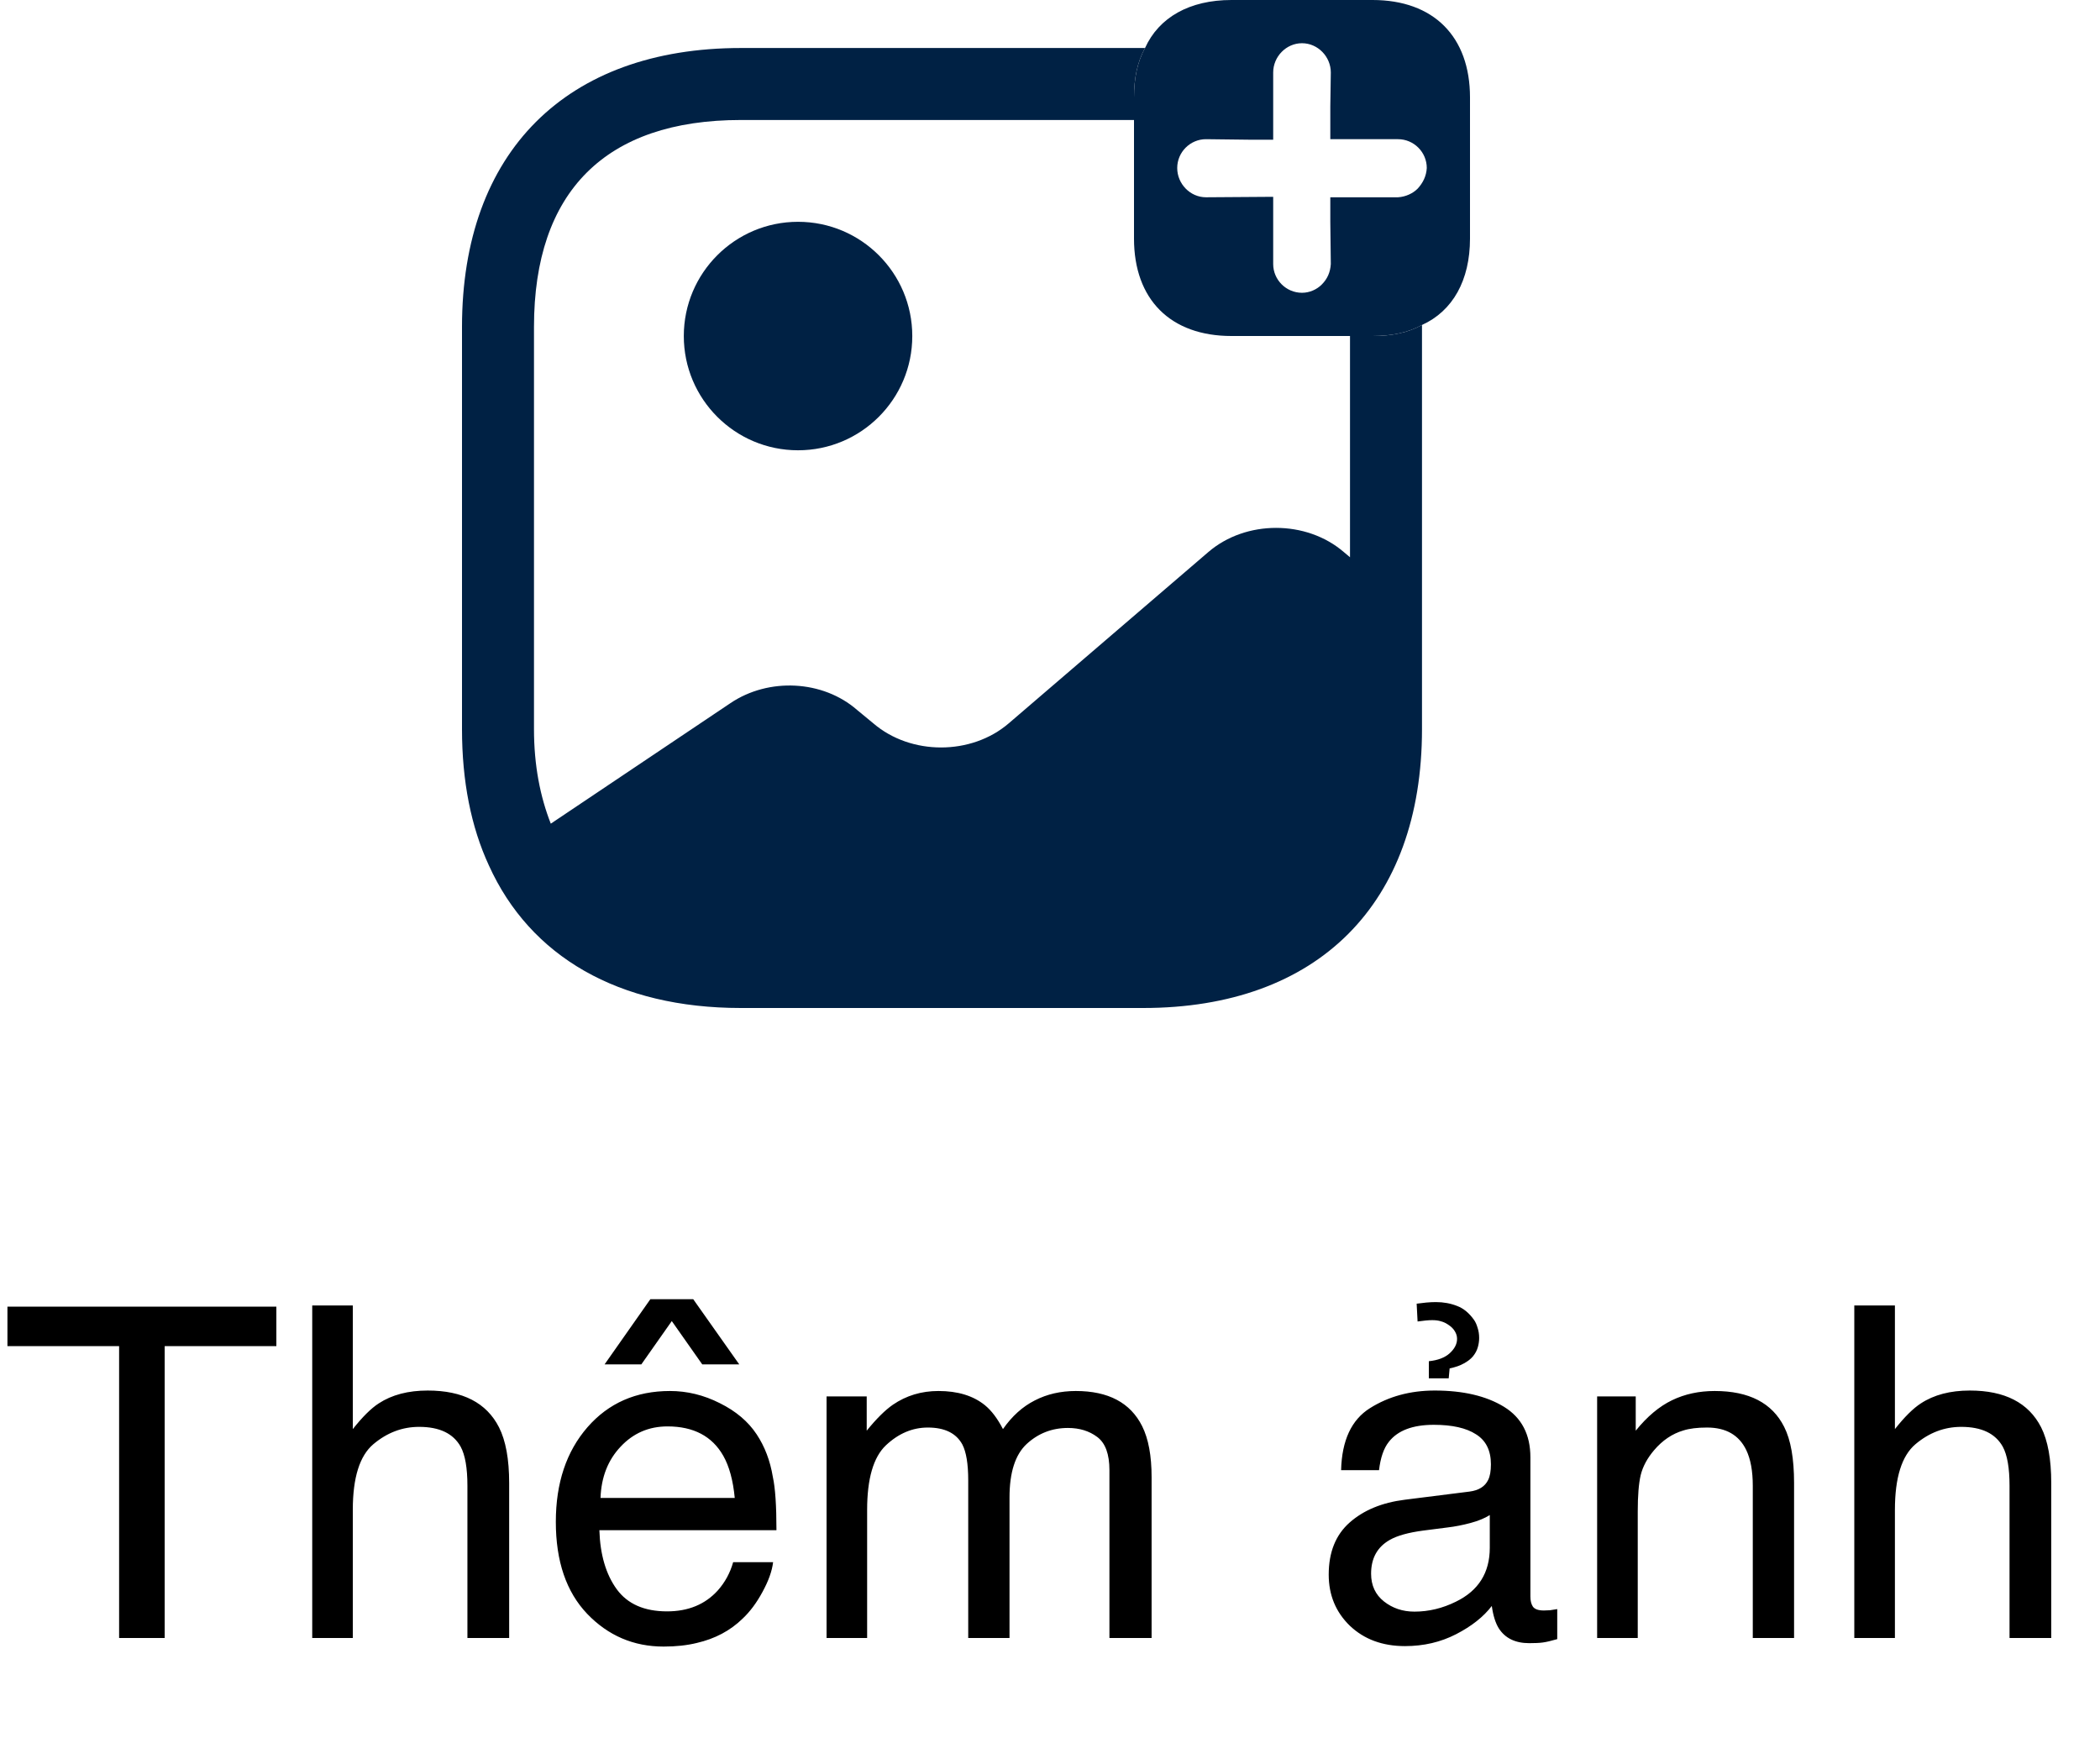
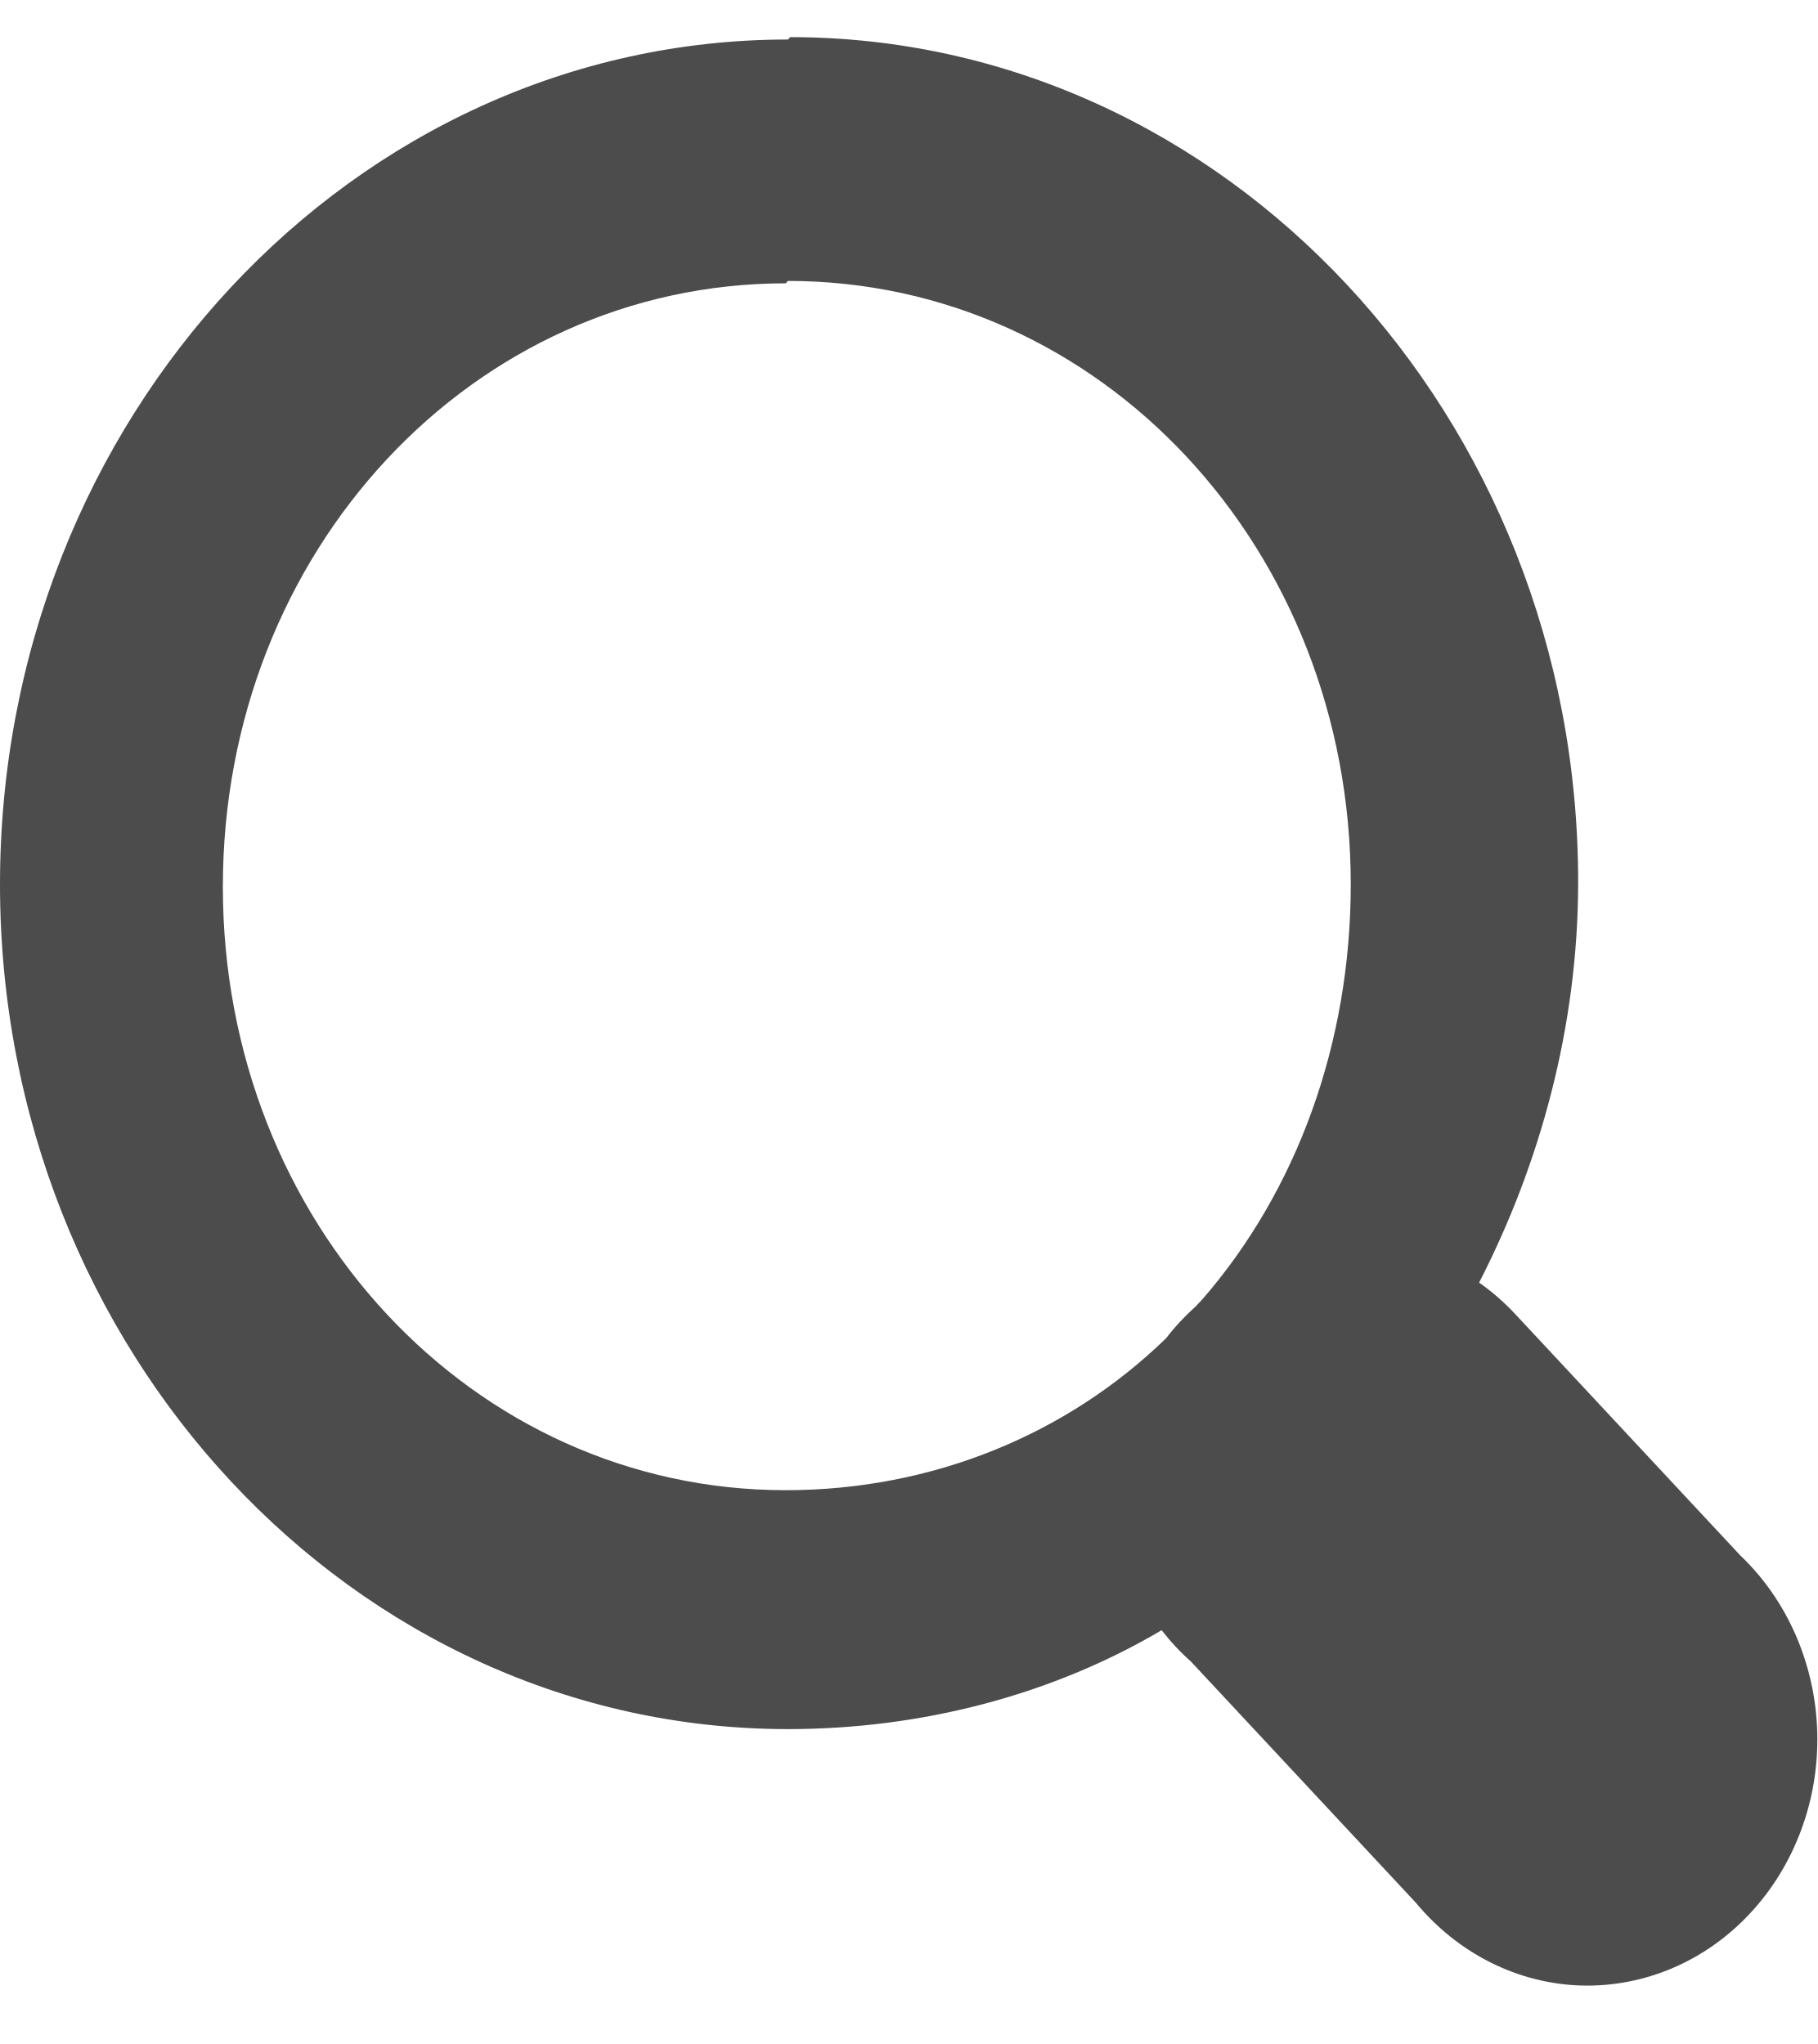
- <svg xmlns="http://www.w3.org/2000/svg" width="50" height="42" viewBox="0 0 50 42" fill="none">
-   <path d="M6.58 31.11V32.05H3.921V39H2.836V32.05H0.177V31.11H6.58ZM7.434 31.083H8.4V34.026C8.63 33.736 8.835 33.532 9.018 33.414C9.33 33.21 9.718 33.108 10.184 33.108C11.018 33.108 11.584 33.4 11.881 33.983C12.042 34.302 12.123 34.744 12.123 35.31V39H11.129V35.374C11.129 34.952 11.075 34.642 10.968 34.445C10.792 34.13 10.463 33.973 9.979 33.973C9.578 33.973 9.215 34.111 8.889 34.386C8.563 34.662 8.4 35.183 8.4 35.949V39H7.434V31.083ZM15.952 33.119C16.36 33.119 16.756 33.215 17.139 33.409C17.522 33.599 17.814 33.846 18.015 34.15C18.208 34.44 18.337 34.778 18.401 35.165C18.459 35.43 18.487 35.852 18.487 36.433H14.271C14.289 37.016 14.427 37.485 14.685 37.84C14.942 38.191 15.342 38.366 15.882 38.366C16.387 38.366 16.79 38.2 17.091 37.867C17.263 37.673 17.384 37.45 17.456 37.195H18.407C18.382 37.407 18.297 37.643 18.154 37.904C18.015 38.162 17.857 38.373 17.682 38.538C17.388 38.825 17.025 39.018 16.591 39.118C16.359 39.175 16.095 39.204 15.802 39.204C15.086 39.204 14.479 38.944 13.981 38.425C13.483 37.903 13.234 37.172 13.234 36.234C13.234 35.31 13.485 34.56 13.986 33.983C14.488 33.407 15.143 33.119 15.952 33.119ZM17.494 35.665C17.454 35.246 17.363 34.911 17.22 34.66C16.955 34.195 16.512 33.962 15.893 33.962C15.449 33.962 15.077 34.123 14.776 34.445C14.475 34.764 14.316 35.17 14.298 35.665H17.494ZM16.505 30.933L17.601 32.485H16.72L15.995 31.454L15.27 32.485H14.395L15.485 30.933H16.505ZM19.68 33.248H20.636V34.064C20.865 33.781 21.073 33.575 21.259 33.446C21.578 33.228 21.939 33.119 22.344 33.119C22.802 33.119 23.171 33.231 23.45 33.457C23.608 33.586 23.751 33.776 23.88 34.026C24.095 33.718 24.347 33.491 24.637 33.344C24.927 33.194 25.253 33.119 25.615 33.119C26.388 33.119 26.915 33.398 27.194 33.956C27.344 34.257 27.419 34.662 27.419 35.17V39H26.415V35.004C26.415 34.621 26.318 34.358 26.125 34.214C25.935 34.071 25.703 33.999 25.427 33.999C25.047 33.999 24.72 34.127 24.444 34.381C24.172 34.635 24.036 35.059 24.036 35.654V39H23.053V35.246C23.053 34.855 23.006 34.571 22.913 34.392C22.766 34.123 22.492 33.989 22.091 33.989C21.726 33.989 21.393 34.13 21.092 34.413C20.795 34.696 20.646 35.208 20.646 35.949V39H19.68V33.248ZM32.645 37.469C32.645 37.748 32.748 37.969 32.952 38.13C33.156 38.291 33.398 38.372 33.677 38.372C34.017 38.372 34.346 38.293 34.665 38.135C35.202 37.874 35.471 37.446 35.471 36.852V36.073C35.352 36.148 35.2 36.211 35.014 36.261C34.828 36.311 34.645 36.347 34.466 36.368L33.881 36.443C33.53 36.49 33.267 36.563 33.091 36.664C32.794 36.832 32.645 37.1 32.645 37.469ZM34.987 35.514C35.209 35.486 35.358 35.392 35.433 35.235C35.476 35.149 35.498 35.025 35.498 34.864C35.498 34.535 35.379 34.297 35.143 34.15C34.91 33.999 34.575 33.924 34.139 33.924C33.634 33.924 33.276 34.06 33.065 34.333C32.946 34.483 32.869 34.707 32.834 35.004H31.931C31.949 34.295 32.178 33.803 32.619 33.527C33.063 33.248 33.577 33.108 34.16 33.108C34.837 33.108 35.387 33.237 35.809 33.495C36.228 33.752 36.438 34.154 36.438 34.698V38.012C36.438 38.112 36.457 38.193 36.497 38.253C36.54 38.314 36.627 38.345 36.76 38.345C36.803 38.345 36.851 38.343 36.905 38.339C36.959 38.332 37.016 38.323 37.077 38.312V39.027C36.926 39.07 36.812 39.097 36.733 39.107C36.654 39.118 36.547 39.123 36.411 39.123C36.078 39.123 35.836 39.005 35.685 38.769C35.607 38.644 35.551 38.467 35.519 38.237C35.322 38.495 35.039 38.719 34.67 38.909C34.302 39.099 33.895 39.193 33.451 39.193C32.918 39.193 32.481 39.032 32.141 38.71C31.804 38.384 31.636 37.978 31.636 37.491C31.636 36.957 31.802 36.544 32.135 36.25C32.468 35.956 32.905 35.776 33.446 35.708L34.987 35.514ZM34.472 31.534C34.418 31.498 34.362 31.473 34.305 31.459C34.252 31.441 34.183 31.432 34.101 31.432C34.015 31.432 33.899 31.443 33.752 31.464L33.73 31.04C33.809 31.029 33.886 31.02 33.961 31.013C34.04 31.006 34.115 31.002 34.187 31.002C34.37 31.002 34.538 31.033 34.692 31.094C34.846 31.151 34.982 31.264 35.1 31.432C35.132 31.479 35.159 31.54 35.181 31.615C35.206 31.69 35.218 31.77 35.218 31.856C35.218 31.928 35.208 32.002 35.186 32.077C35.165 32.152 35.127 32.224 35.073 32.291C35.02 32.356 34.946 32.413 34.853 32.463C34.764 32.514 34.651 32.553 34.515 32.581L34.493 32.818H34.02V32.41C34.235 32.388 34.4 32.325 34.515 32.222C34.633 32.114 34.692 32 34.692 31.878C34.692 31.814 34.674 31.753 34.638 31.695C34.602 31.634 34.547 31.581 34.472 31.534ZM38.027 33.248H38.946V34.064C39.218 33.727 39.506 33.486 39.81 33.339C40.115 33.192 40.453 33.119 40.826 33.119C41.642 33.119 42.194 33.403 42.48 33.973C42.638 34.284 42.716 34.73 42.716 35.31V39H41.733V35.374C41.733 35.024 41.681 34.741 41.578 34.526C41.406 34.168 41.094 33.989 40.643 33.989C40.414 33.989 40.226 34.012 40.079 34.059C39.814 34.137 39.581 34.295 39.381 34.531C39.22 34.721 39.114 34.918 39.064 35.122C39.017 35.323 38.994 35.611 38.994 35.987V39H38.027V33.248ZM44.15 31.083H45.117V34.026C45.346 33.736 45.552 33.532 45.735 33.414C46.046 33.21 46.435 33.108 46.9 33.108C47.735 33.108 48.3 33.4 48.598 33.983C48.759 34.302 48.839 34.744 48.839 35.31V39H47.846V35.374C47.846 34.952 47.792 34.642 47.685 34.445C47.509 34.13 47.18 33.973 46.696 33.973C46.295 33.973 45.932 34.111 45.606 34.386C45.28 34.662 45.117 35.183 45.117 35.949V39H44.15V31.083Z" fill="black" />
-   <path d="M32.68 0H29.32C28.326 0 27.594 0.411 27.263 1.143C27.08 1.474 27 1.863 27 2.32V5.68C27 7.131 27.869 8 29.32 8H32.68C33.137 8 33.526 7.92 33.857 7.737C34.589 7.406 35 6.674 35 5.68V2.32C35 0.869 34.131 0 32.68 0ZM33.754 4.491C33.64 4.606 33.468 4.686 33.286 4.697H31.674V5.28L31.686 6.286C31.674 6.48 31.606 6.64 31.468 6.777C31.354 6.891 31.183 6.971 31 6.971C30.623 6.971 30.314 6.663 30.314 6.286V4.686L28.714 4.697C28.337 4.697 28.029 4.377 28.029 4C28.029 3.623 28.337 3.314 28.714 3.314L29.72 3.326H30.314V1.726C30.314 1.349 30.623 1.029 31 1.029C31.377 1.029 31.686 1.349 31.686 1.726L31.674 2.537V3.314H33.286C33.663 3.314 33.971 3.623 33.971 4C33.96 4.194 33.88 4.354 33.754 4.491Z" fill="#002144" />
-   <path d="M19.001 10.721C20.503 10.721 21.721 9.503 21.721 8.001C21.721 6.499 20.503 5.281 19.001 5.281C17.499 5.281 16.281 6.499 16.281 8.001C16.281 9.503 17.499 10.721 19.001 10.721Z" fill="#002144" />
-   <path d="M32.68 8H32.143V13.268L31.994 13.143C31.103 12.377 29.663 12.377 28.771 13.143L24.017 17.223C23.126 17.988 21.686 17.988 20.794 17.223L20.406 16.903C19.594 16.194 18.303 16.125 17.389 16.743L13.114 19.611C12.863 18.971 12.714 18.228 12.714 17.36V7.783C12.714 4.56 14.417 2.857 17.64 2.857H27V2.32C27 1.863 27.08 1.474 27.263 1.143H17.64C13.48 1.143 11 3.623 11 7.783V17.36C11 18.605 11.217 19.691 11.64 20.605C12.623 22.777 14.726 24 17.64 24H27.217C31.377 24 33.857 21.52 33.857 17.36V7.737C33.525 7.92 33.137 8 32.68 8Z" fill="#002144" />
+ <svg xmlns="http://www.w3.org/2000/svg" width="16" height="18" viewBox="0 0 16 18" fill="none">
+   <path d="M6.937 0.348C3.111 0.348 -0 3.685 -0 7.788C-0 11.89 3.111 15.227 6.937 15.227C8.106 15.227 9.256 14.93 10.227 14.356C10.305 14.456 10.391 14.549 10.485 14.632L12.467 16.758C12.65 16.978 12.873 17.157 13.123 17.282C13.372 17.407 13.643 17.476 13.918 17.485C14.194 17.493 14.468 17.441 14.724 17.332C14.98 17.223 15.213 17.059 15.407 16.85C15.602 16.642 15.755 16.392 15.857 16.117C15.959 15.843 16.007 15.549 15.999 15.254C15.991 14.958 15.926 14.668 15.81 14.4C15.693 14.132 15.527 13.893 15.321 13.697L13.339 11.571C13.242 11.467 13.136 11.375 13.022 11.295C13.557 10.253 13.894 9.042 13.894 7.766C13.894 3.664 10.782 0.327 6.957 0.327L6.937 0.348ZM6.937 2.474C9.692 2.474 11.892 4.833 11.892 7.788C11.892 9.19 11.416 10.487 10.584 11.444C10.564 11.465 10.544 11.486 10.524 11.507C10.431 11.591 10.344 11.683 10.267 11.784C9.394 12.634 8.205 13.123 6.917 13.123C4.162 13.123 1.962 10.763 1.962 7.809C1.962 4.854 4.162 2.495 6.917 2.495L6.937 2.474Z" fill="black" fill-opacity="0.7" />
</svg>
